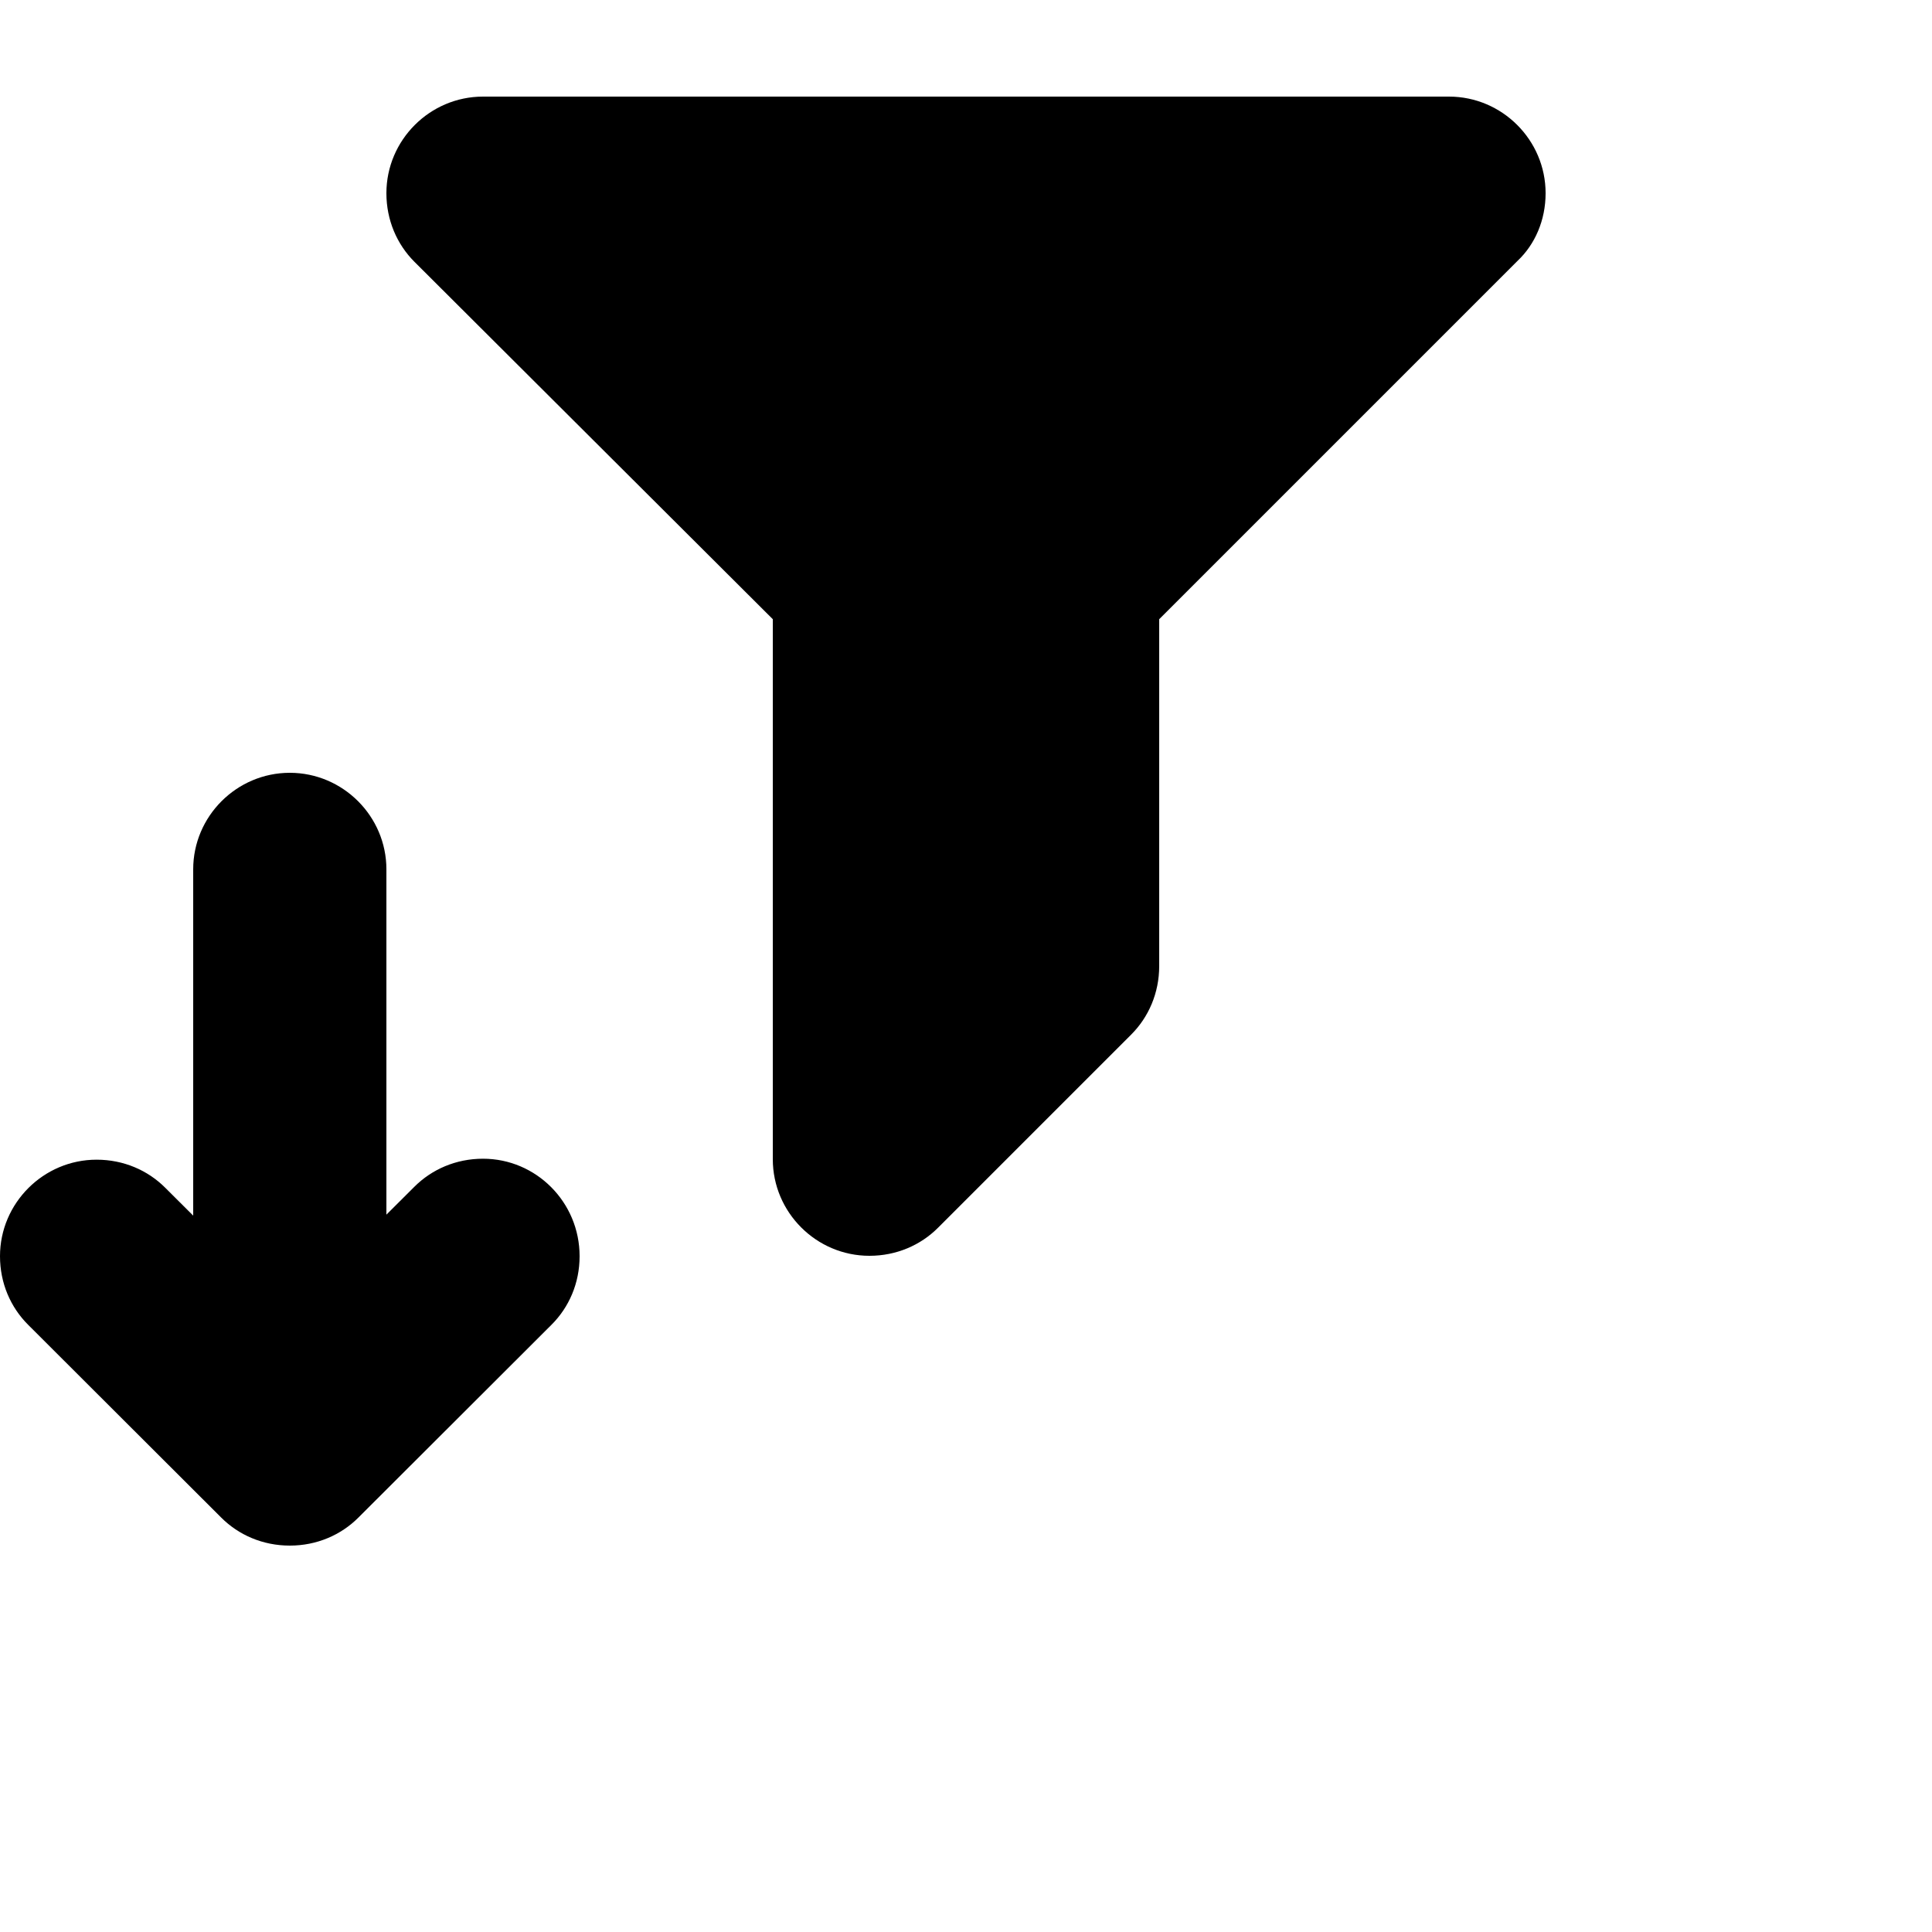
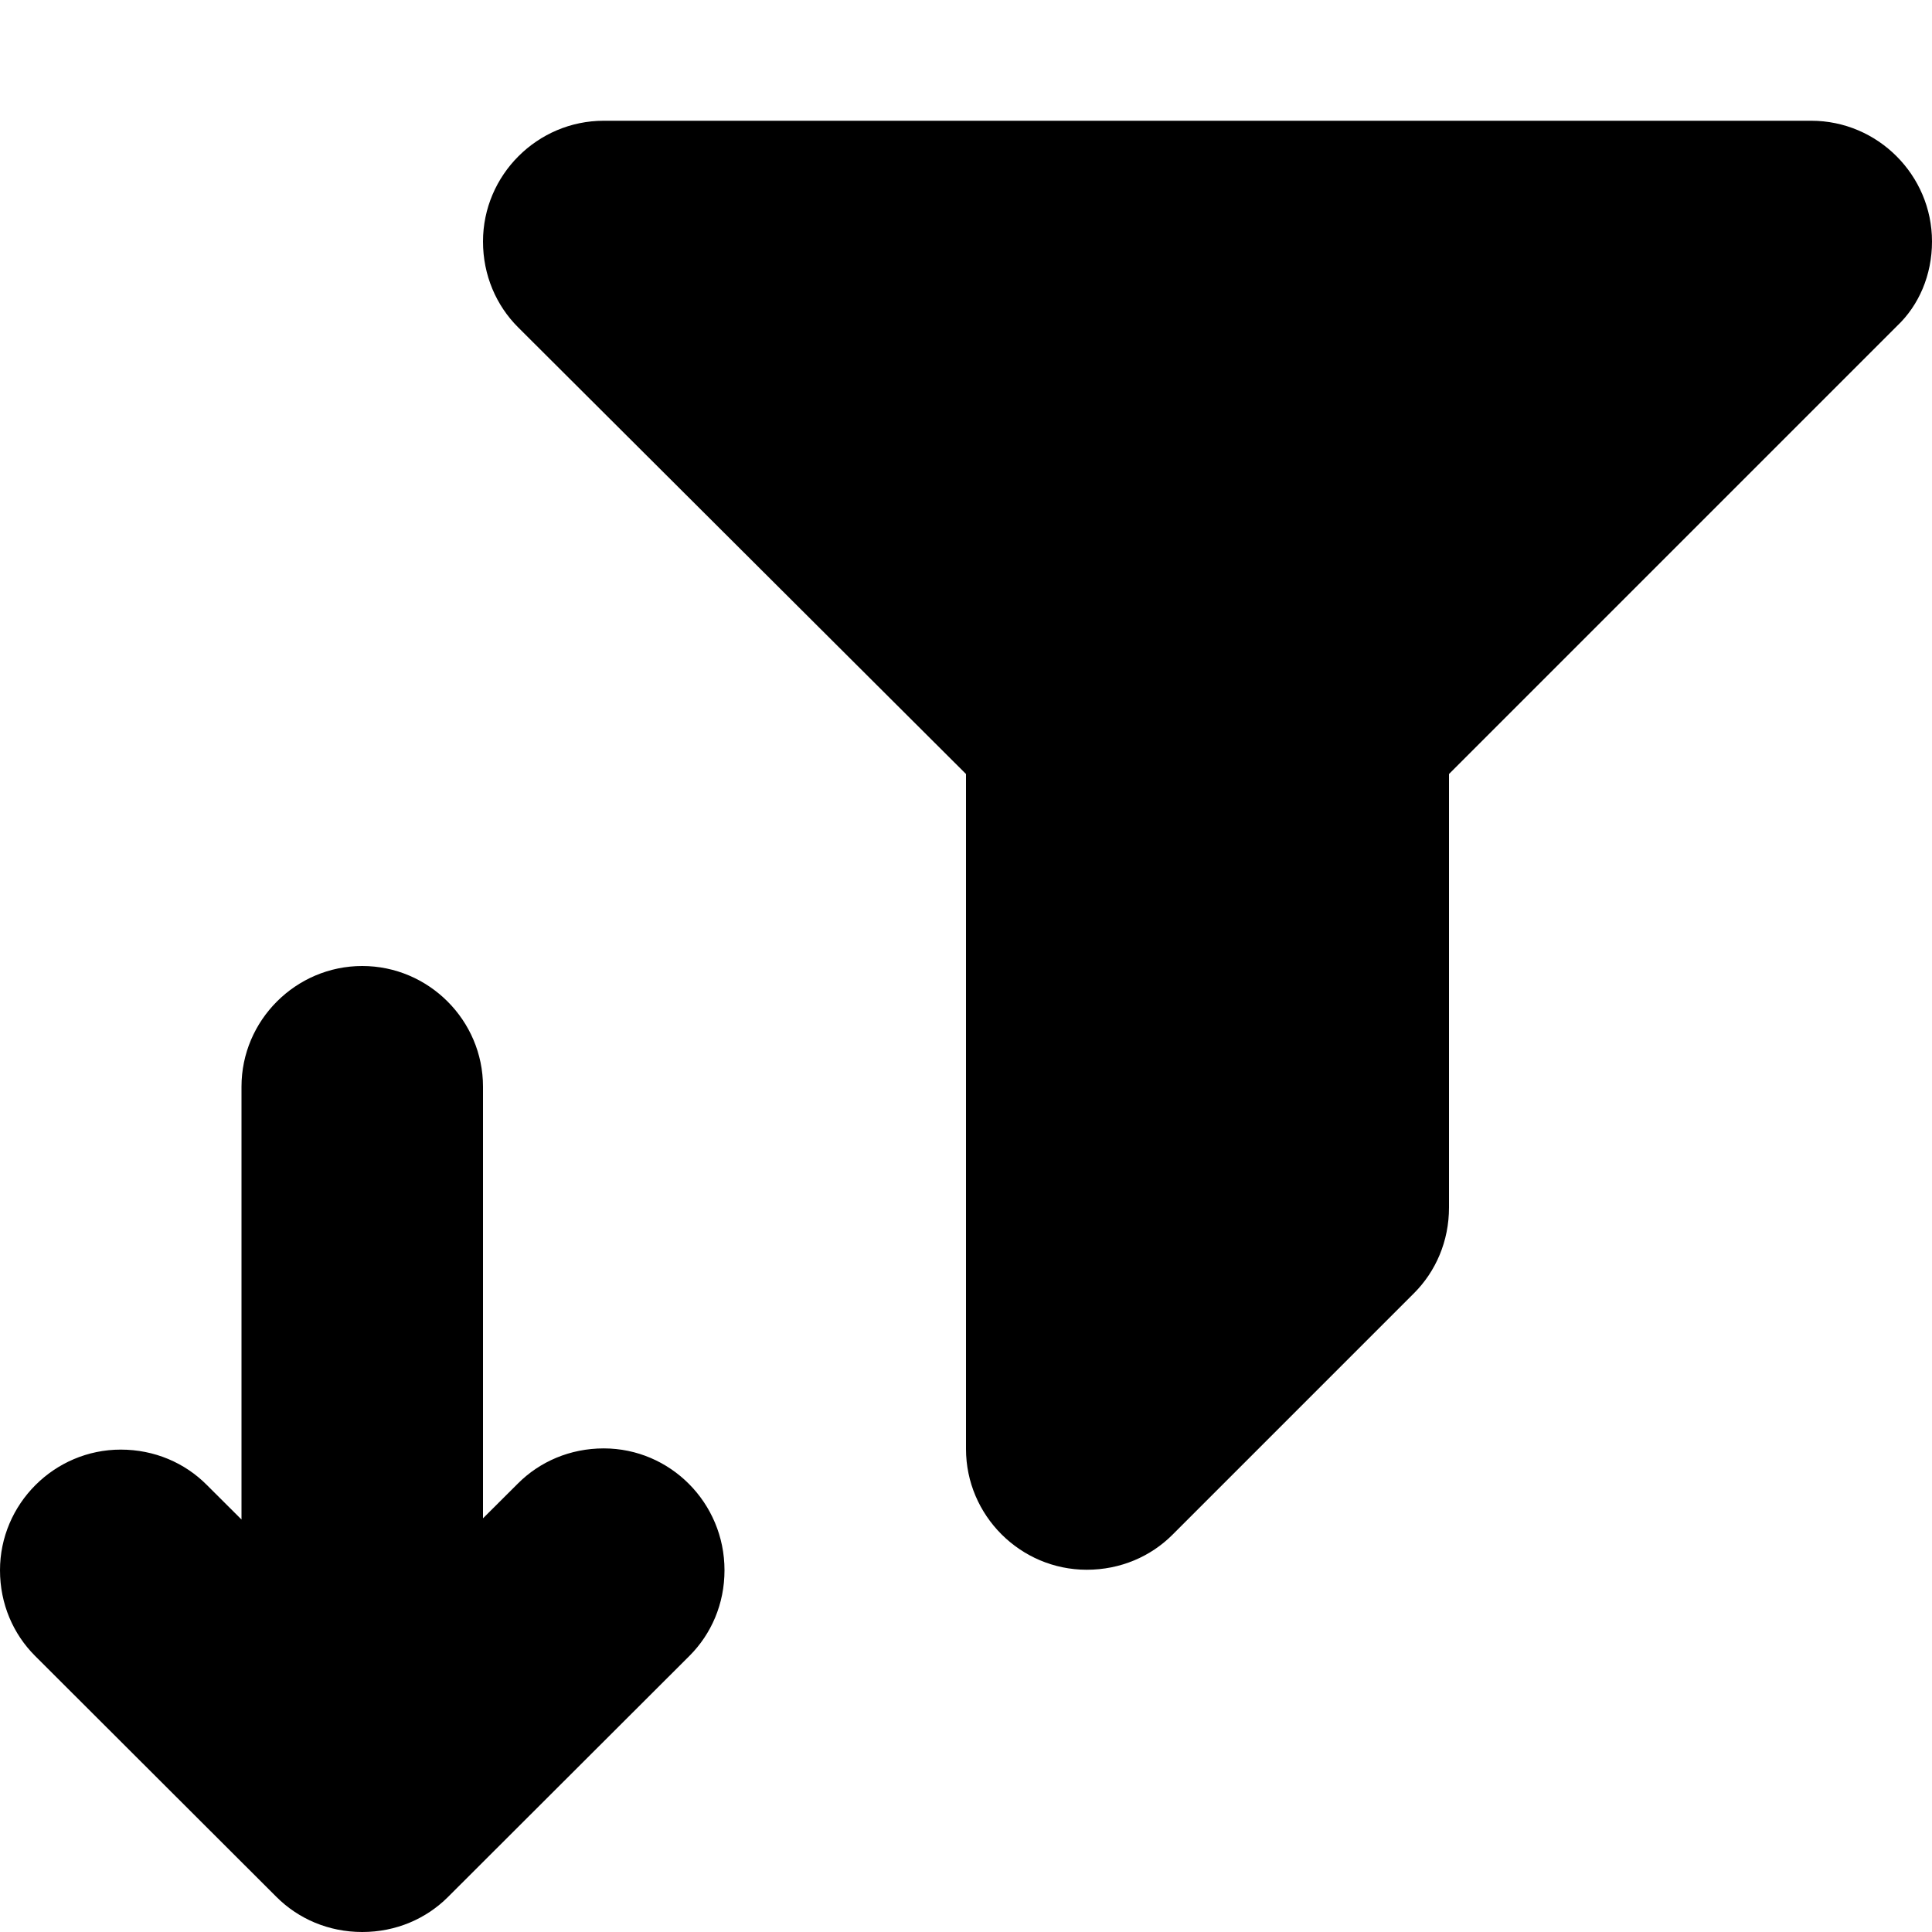
- <svg xmlns="http://www.w3.org/2000/svg" viewBox="0 0 20 20">
+ <svg xmlns="http://www.w3.org/2000/svg" viewBox="0 0 16 16">
  <path d="M16 2C16 2.28 15.89 2.53 15.71 2.7L12 6.41V10C12 10.28 11.89 10.53 11.71 10.71L9.71 12.71C9.53 12.89 9.28 13 9 13C8.45 13 8 12.55 8 12V6.41L4.29 2.71C4.11 2.53 4 2.28 4 2C4 1.45 4.45 1 5 1H15C15.55 1 16 1.45 16 2Z" />
  <path d="M5 11.995C4.72 11.995 4.47 12.105 4.29 12.285L4 12.574V8.999C4 8.45 3.55 8 3 8C2.45 8 2 8.45 2 8.999V12.584L1.71 12.295C1.53 12.115 1.28 12.005 1 12.005C0.45 12.005 0 12.455 0 13.004C0 13.284 0.11 13.533 0.29 13.713L2.29 15.71C2.47 15.89 2.72 16 3 16C3.28 16 3.53 15.89 3.71 15.71L5.71 13.713C5.89 13.533 6 13.284 6 13.004C6 12.445 5.55 11.995 5 11.995Z" />
</svg>
